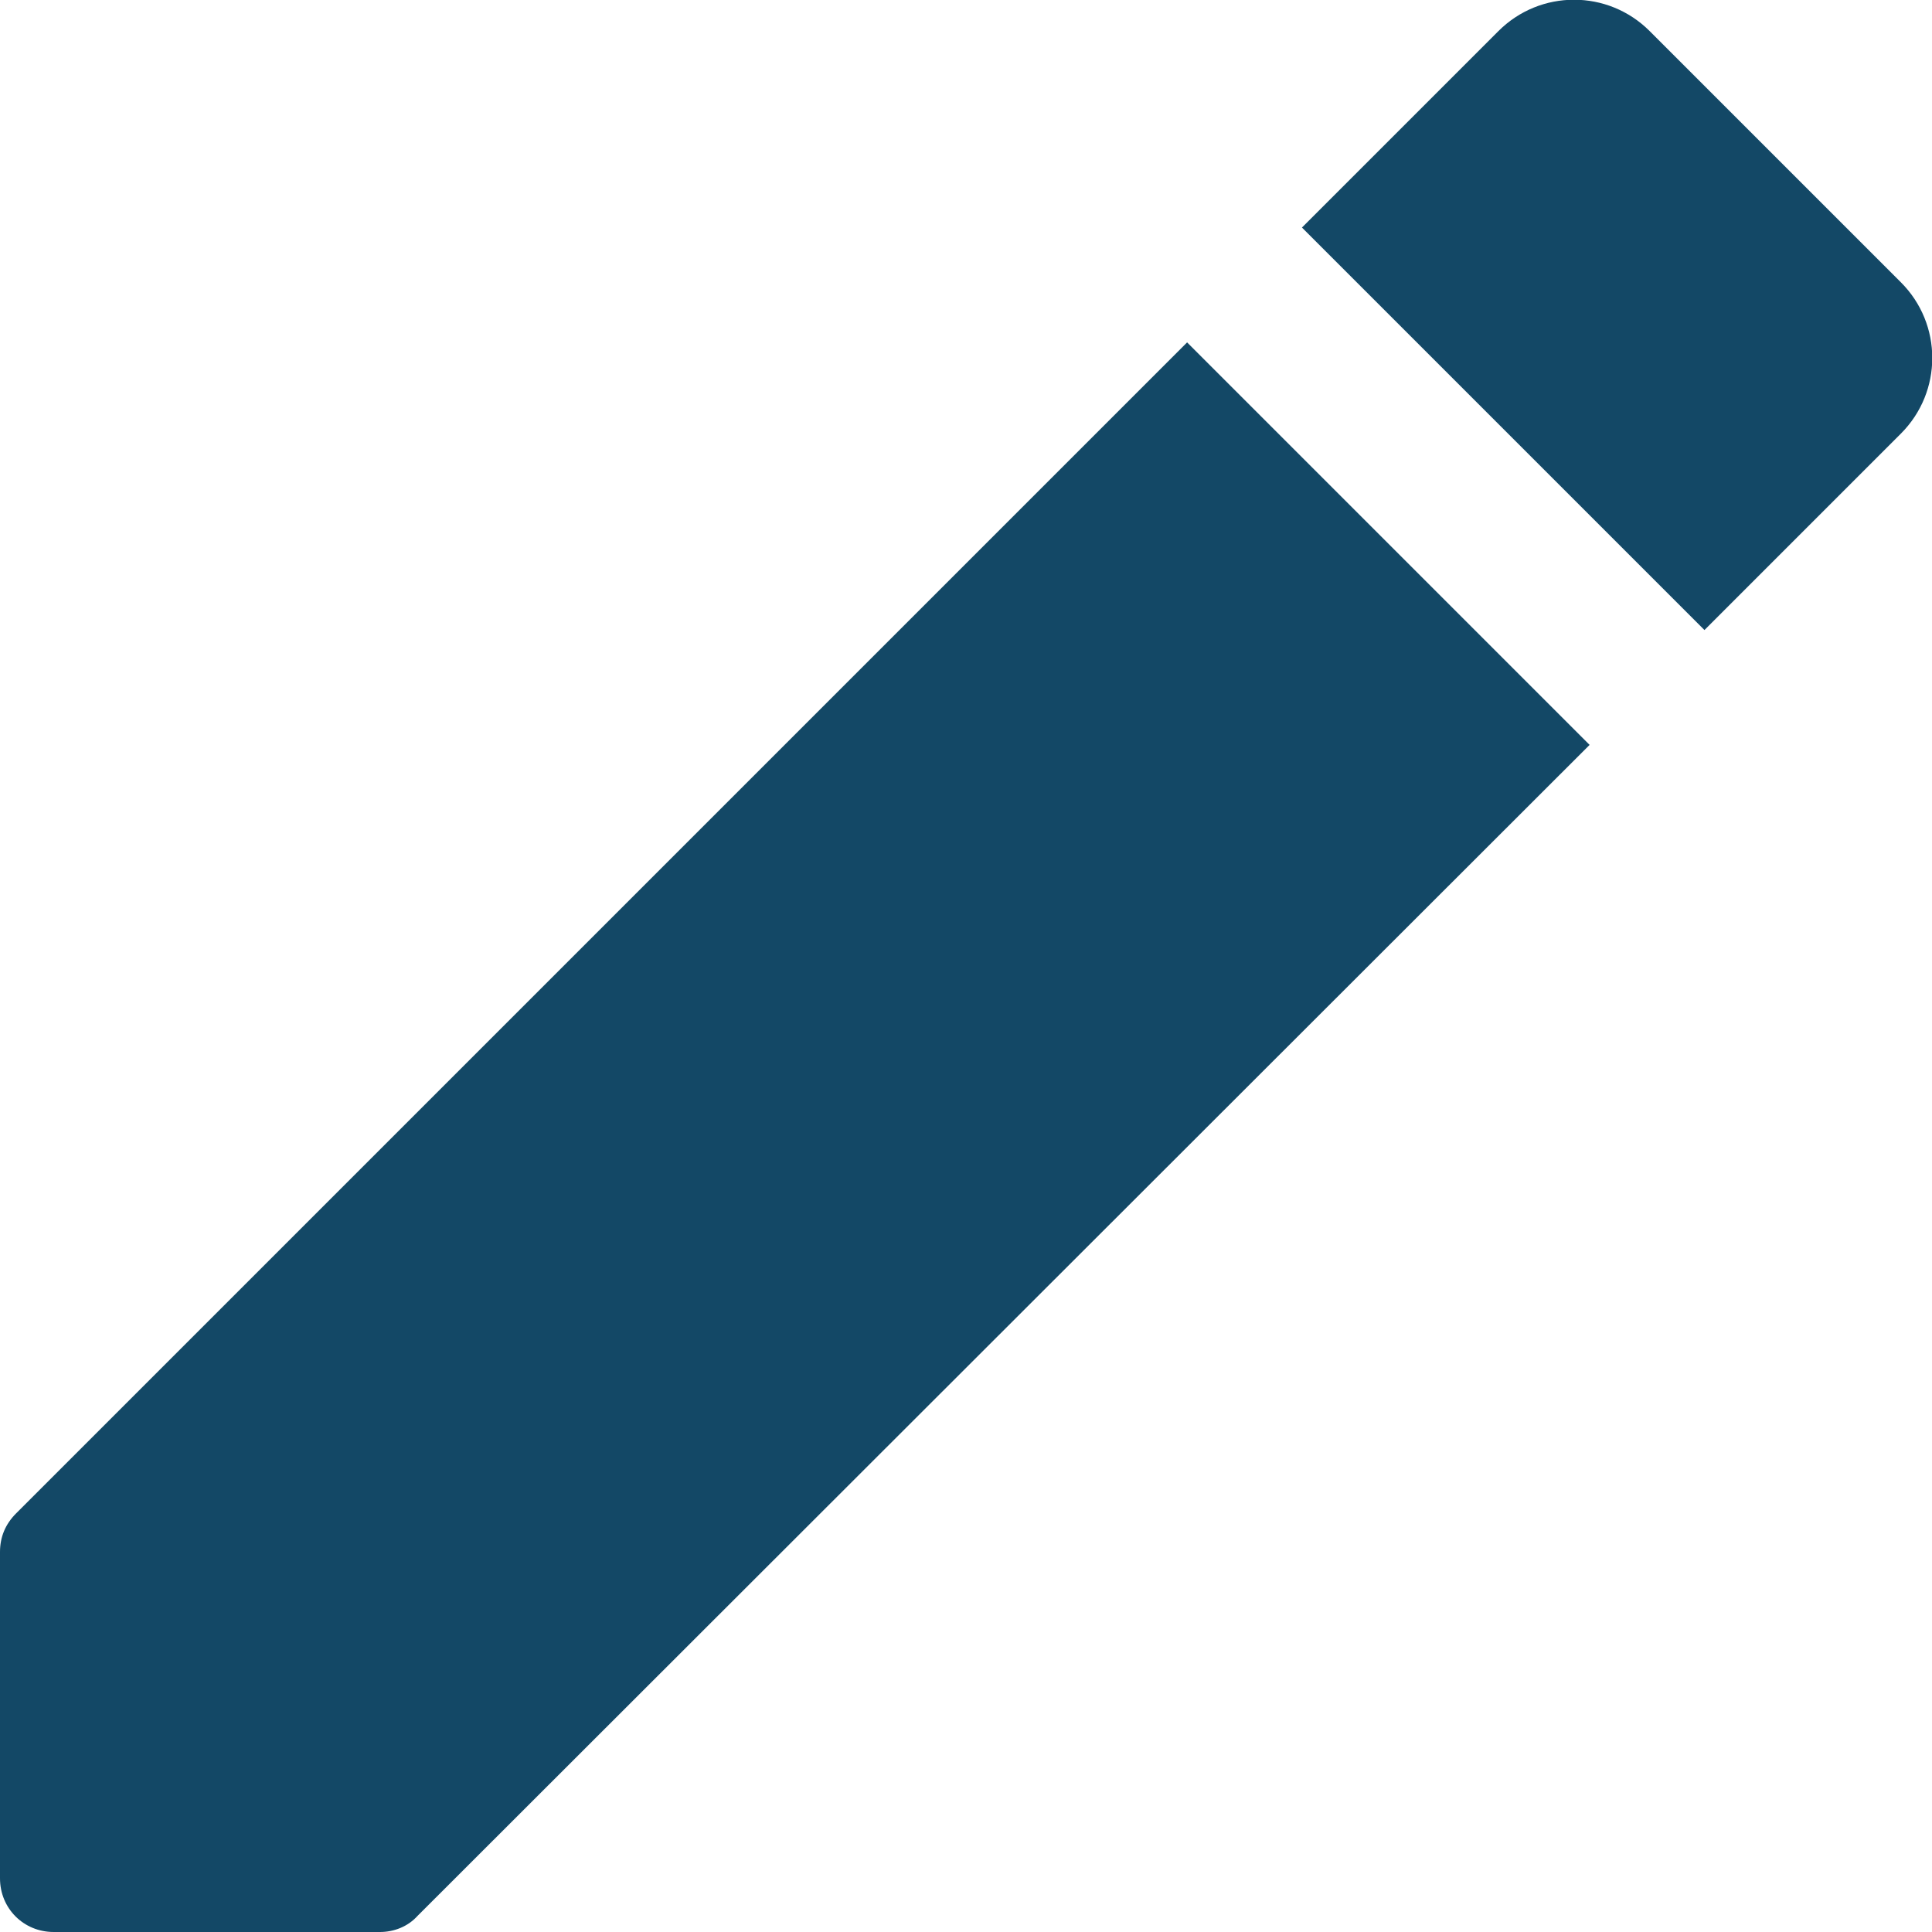
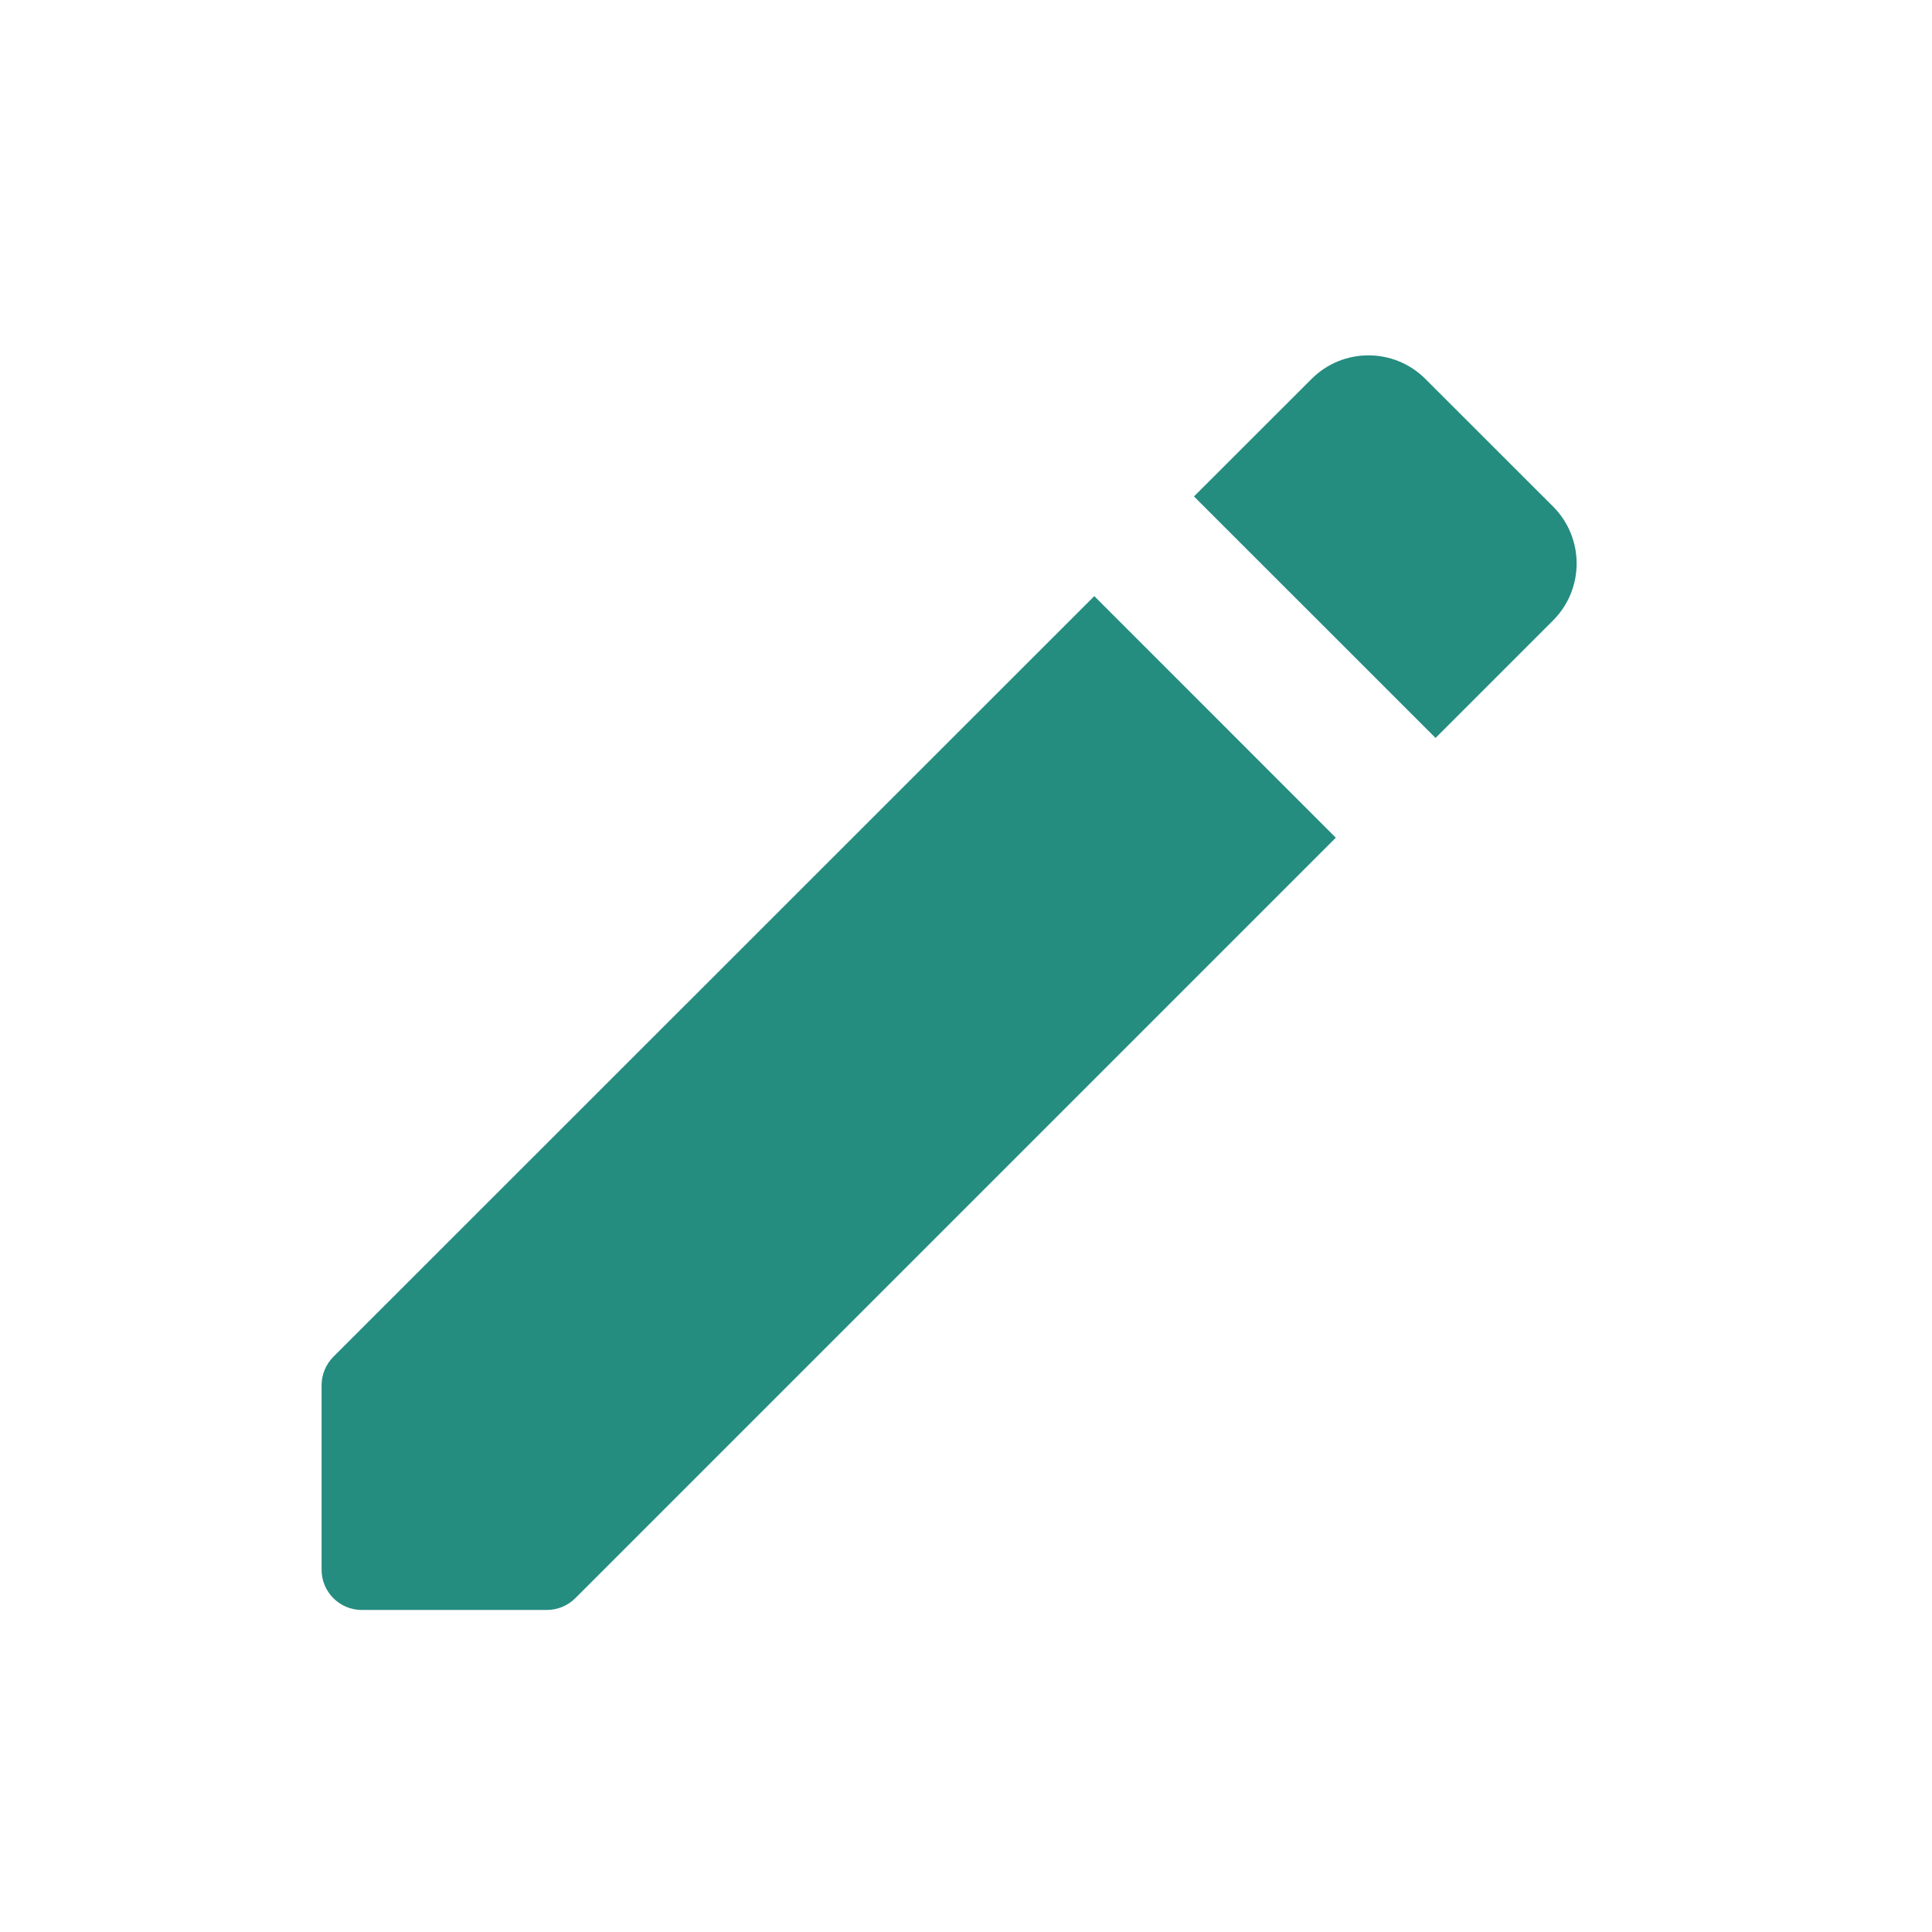
- <svg xmlns="http://www.w3.org/2000/svg" width="18px" height="18px" viewBox="0 0 18 18" version="1.1">
-   <g id="Icons" stroke="none" stroke-width="1" fill="none" fill-rule="evenodd">
-     <g id="Rounded" transform="translate(-579, -2771)">
-       <g id="Image" transform="translate(100, 2626)">
-         <g id="-Round-/-Image-/-edit" transform="translate(476, 142)">
-           <g transform="translate(0, 0)">
-             <polygon id="Path" points="0 0 24 0 24 24 0 24" />
-             <path d="M3,17.46 L3,20.5 C3,20.78 3.22,21 3.5,21 L6.54,21 C6.67,21 6.8,20.95 6.89,20.85 L17.81,9.94 L14.06,6.19 L3.15,17.1 C3.05,17.2 3,17.32 3,17.46 Z M20.71,7.04 C21.1,6.65 21.1,6.02 20.71,5.63 L18.37,3.29 C17.98,2.9 17.35,2.9 16.96,3.29 L15.13,5.12 L18.88,8.87 L20.71,7.04 Z" id="🔹-Icon-Color" fill="#134866" />
-           </g>
-         </g>
-       </g>
-     </g>
-   </g>
+ <svg xmlns="http://www.w3.org/2000/svg" width="22" height="22" viewBox="0 0 22 22" fill="none">
+   <path d="M3.662 15.773V17.875C3.662 18.128 3.867 18.333 4.121 18.333H6.227C6.348 18.333 6.465 18.285 6.551 18.199L15.211 9.539L12.461 6.788L3.797 15.449C3.711 15.535 3.662 15.652 3.662 15.773Z" fill="#258C80" />
+   <path d="M13.596 5.653L16.347 8.403L17.685 7.065C18.043 6.707 18.043 6.126 17.685 5.768L16.231 4.315C15.873 3.957 15.293 3.957 14.935 4.315L13.596 5.653Z" fill="#258C80" />
</svg>
